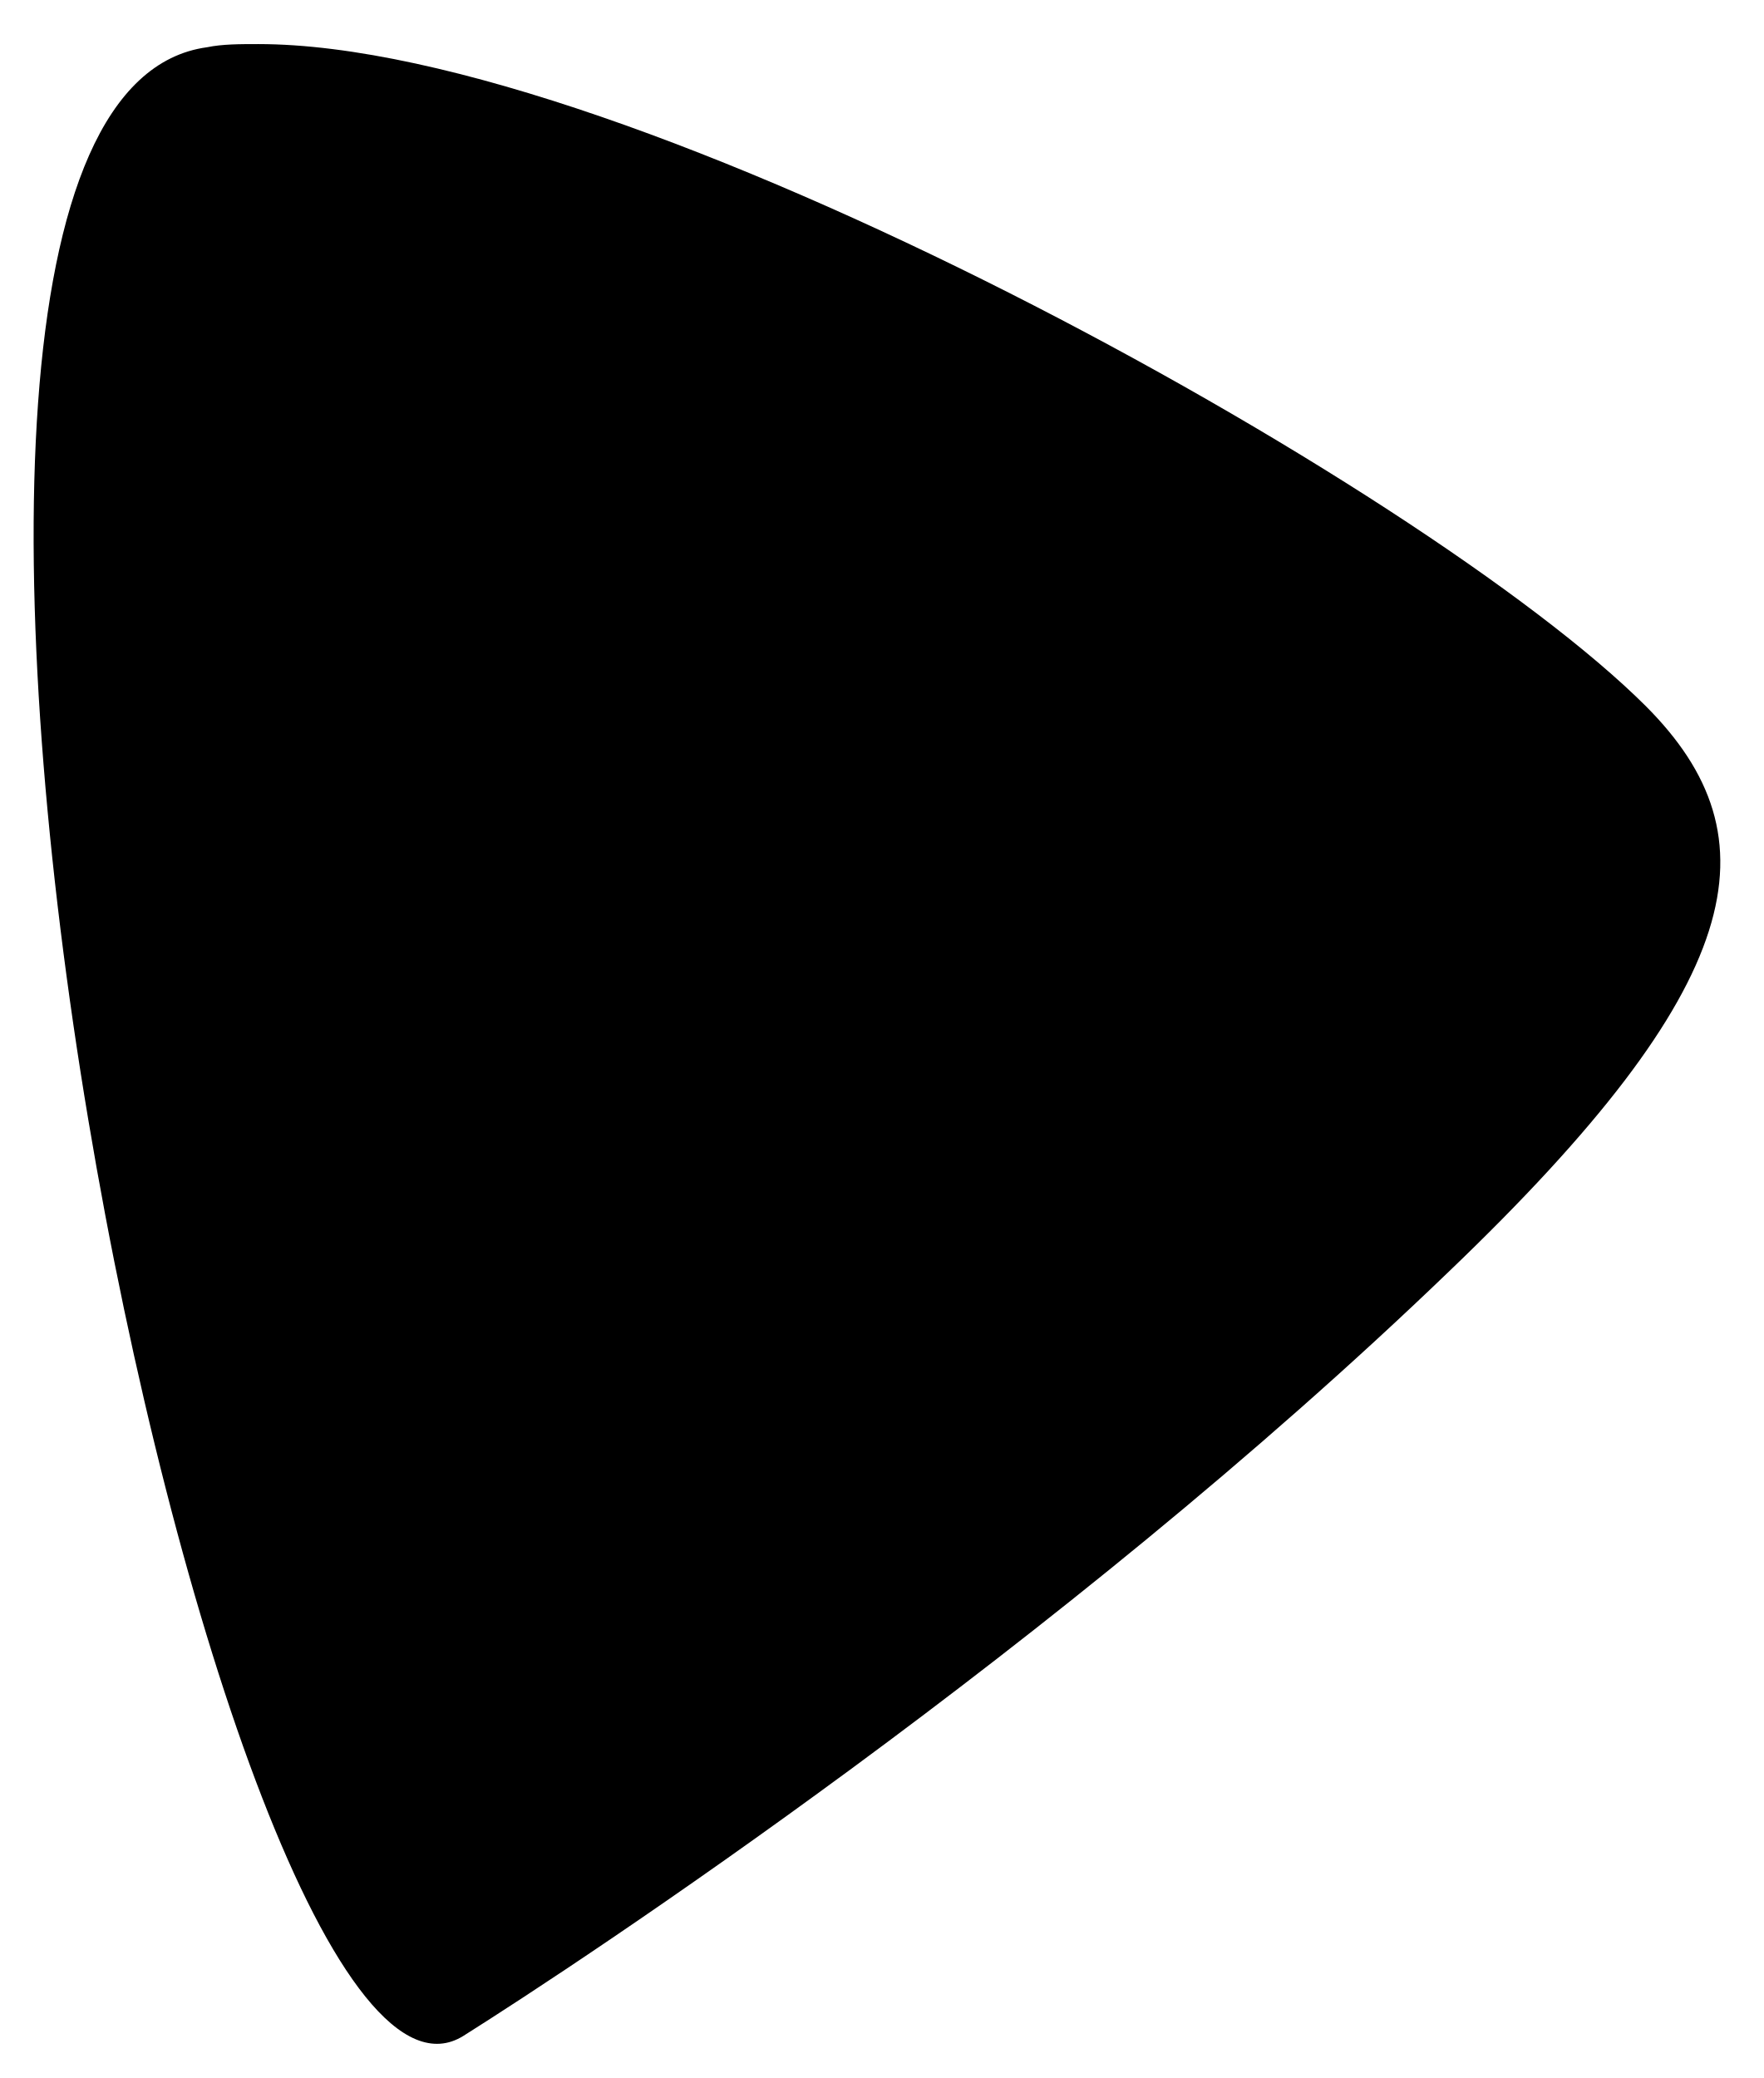
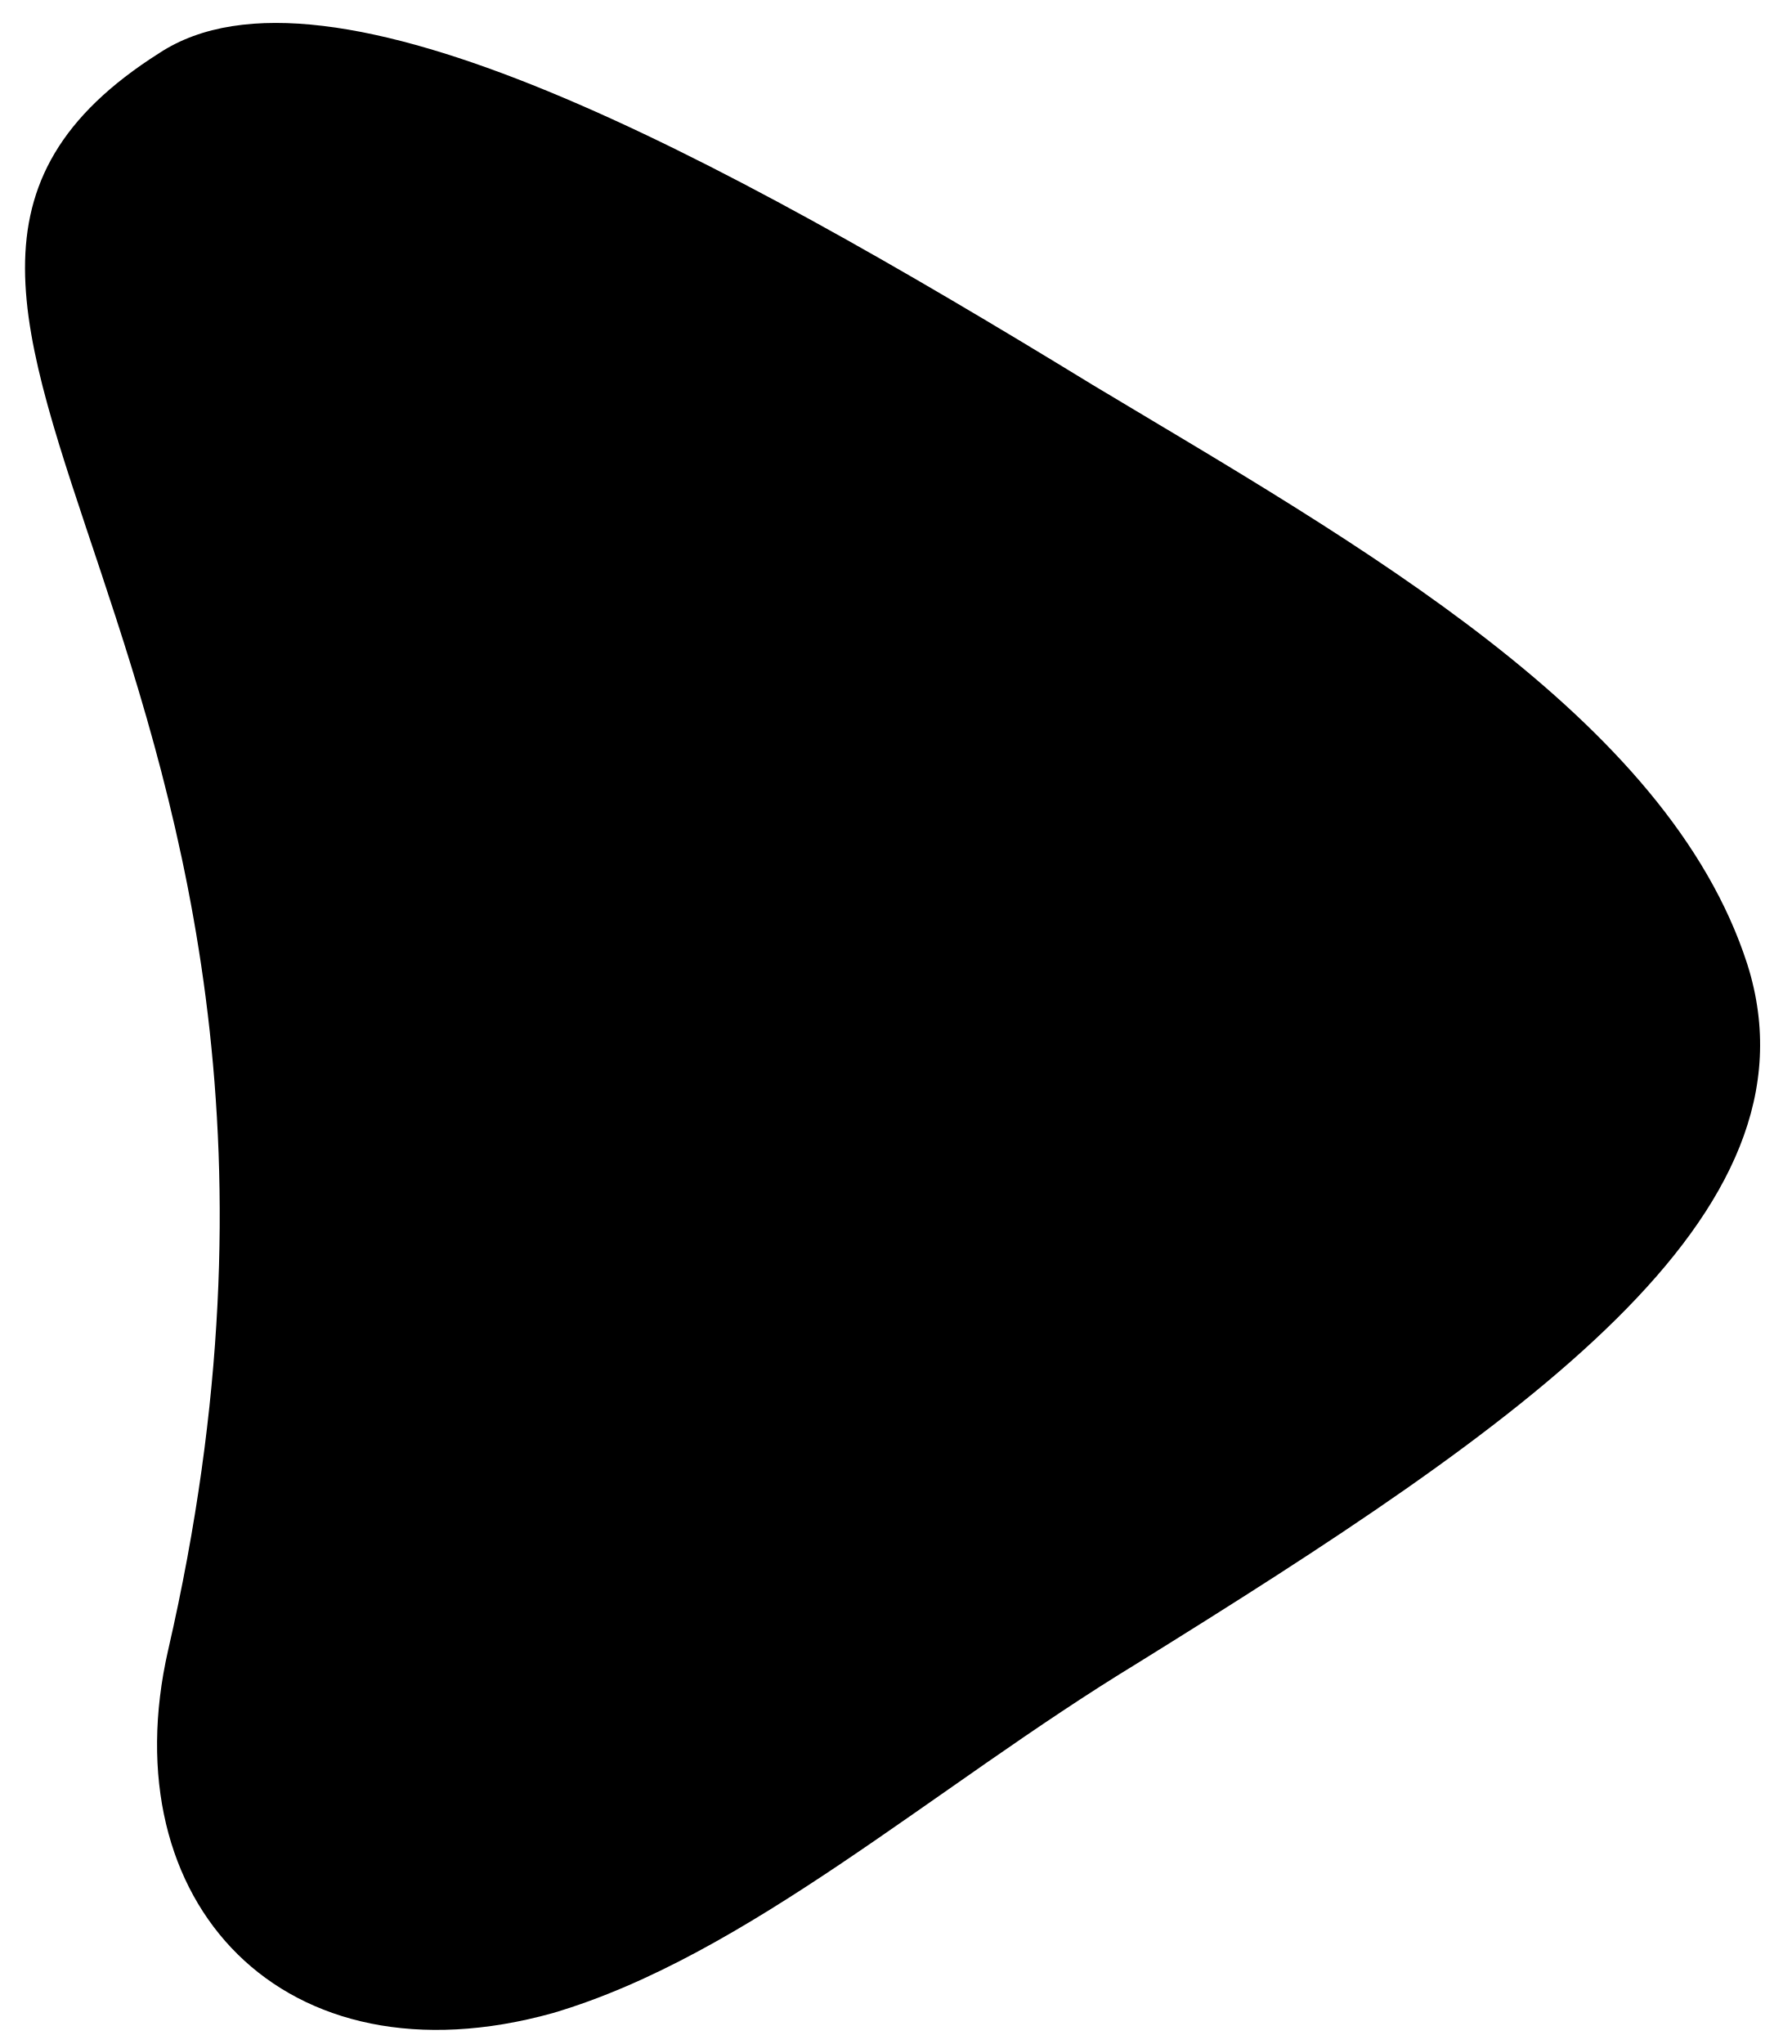
- <svg xmlns="http://www.w3.org/2000/svg" viewBox="0 0 28 33" width="14">
-   <path fill="currentColor" d="M3.29,0.75C3.53,0.7,3.81,0.7,4.1,0.7c5.9,0,18.53,7.02,22.03,10.51c2.1,2.1,1.62,4.44-3.12,8.98 c-6.2,5.97-13.76,10.95-15.65,12.14C3.48,34.76-3.29,1.64,3.29,0.75z" />
+ <svg xmlns="http://www.w3.org/2000/svg" viewBox="0 0 40.5 46.2" width="14">
+   <path fill="currentColor" d="M3.6,1.2C-5.4,6.9,9,14.7,3.8,37.3c-1.3,5.7,2.6,9.9,8.7,8.2c4.4-1.3,8.6-5.1,13.2-7.9 c8.7-5.4,15.6-10.1,13.8-15.8c-1.8-5.6-8.8-9.5-14.8-13.1C16.2,3.5,7.4-1.3,3.6,1.2z" />
</svg>
